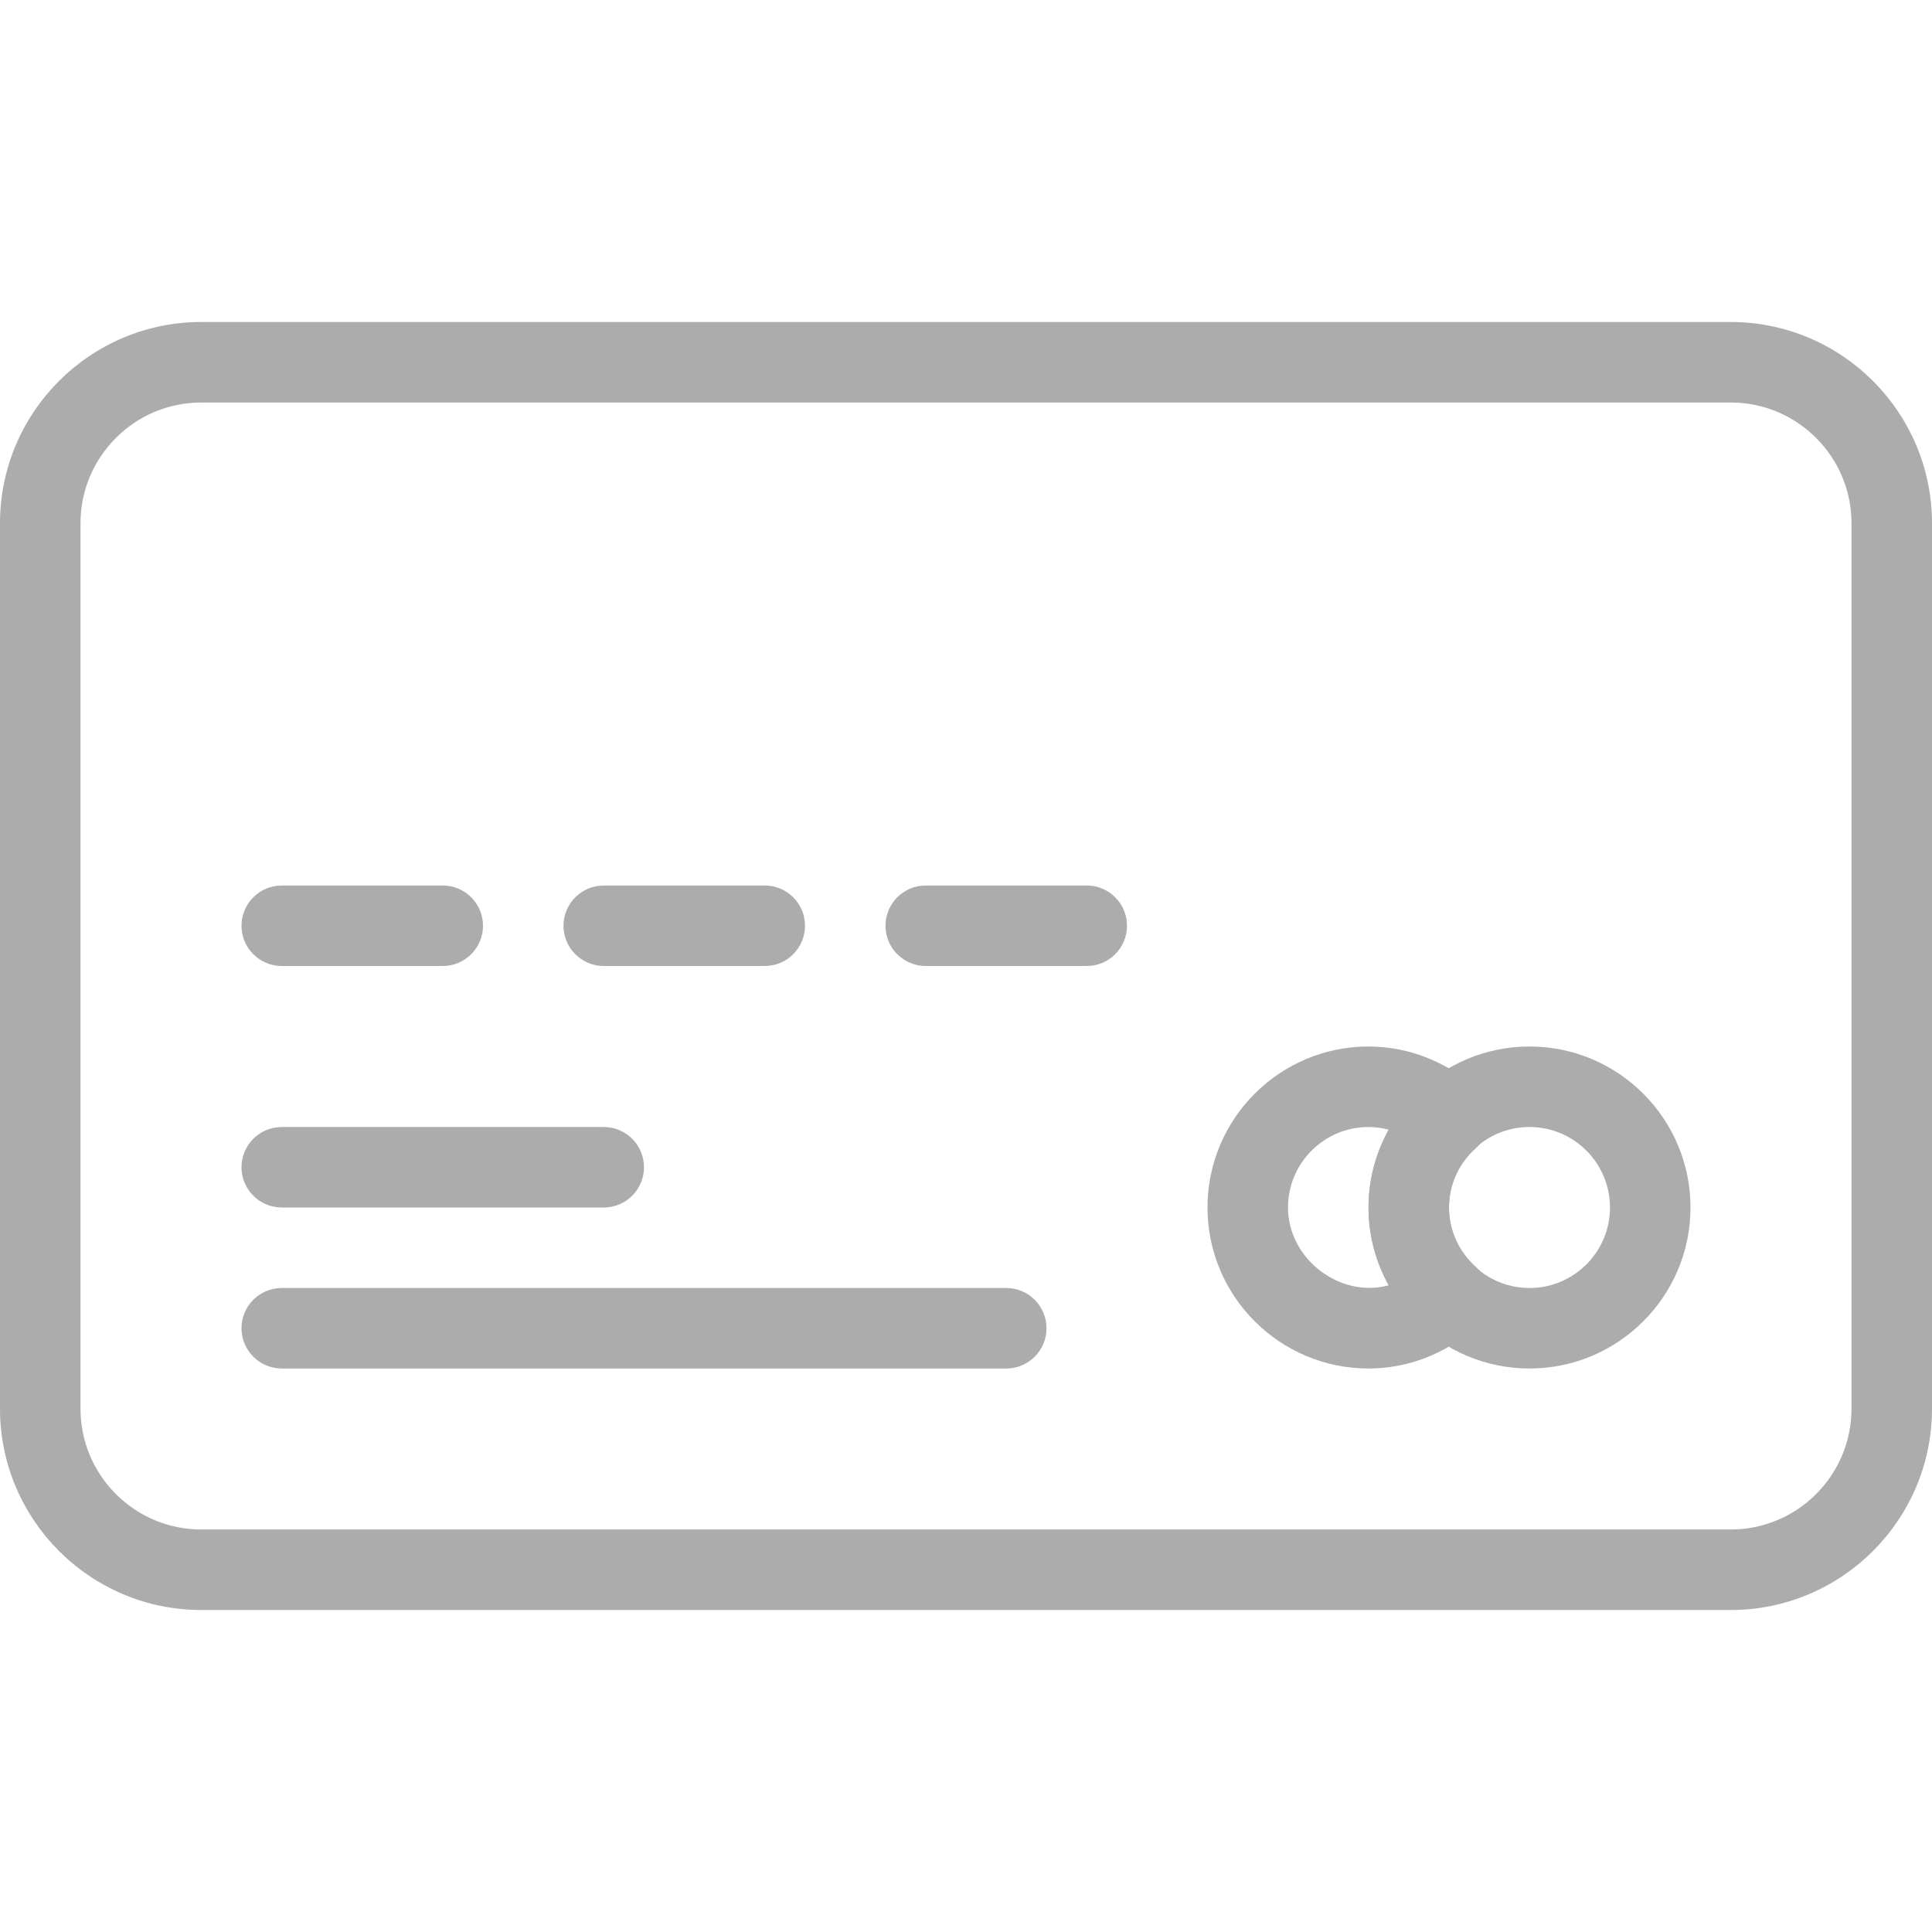
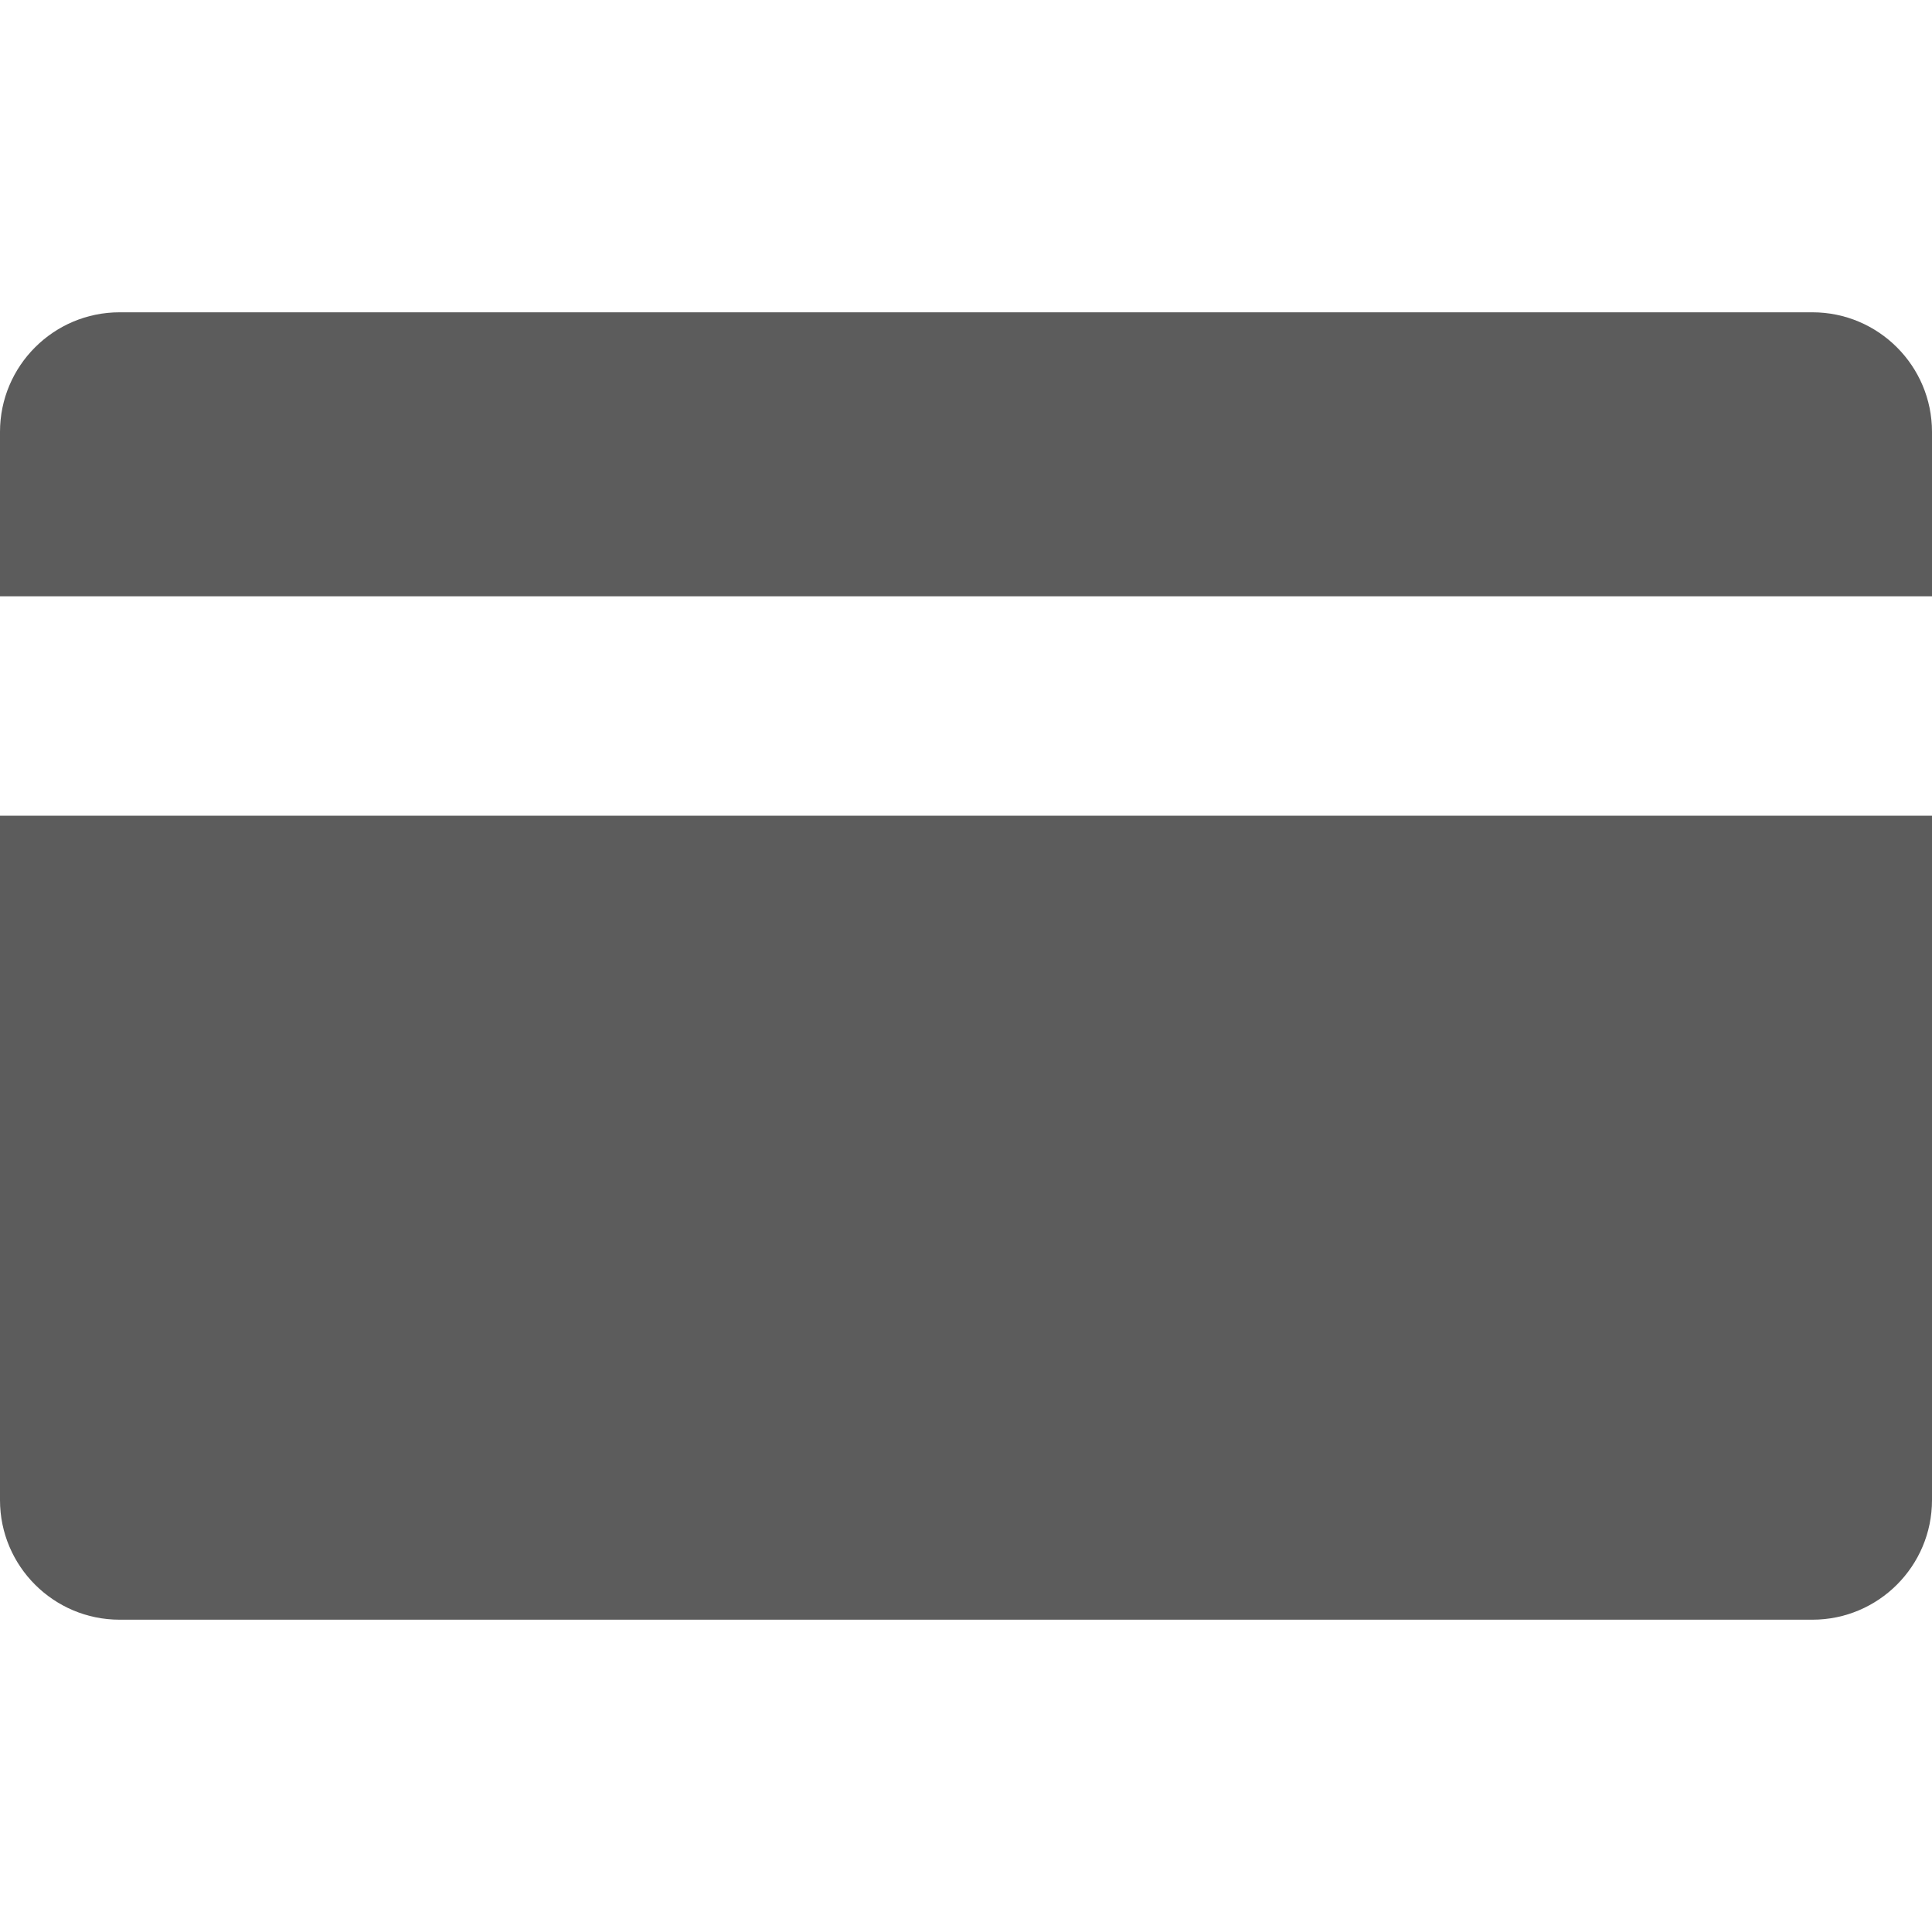
- <svg xmlns="http://www.w3.org/2000/svg" version="1.1" id="Layer_1" x="0px" y="0px" viewBox="0 0 512 512" style="enable-background:new 0 0 512 512;" xml:space="preserve" width="512px" height="512px" class="">
+ <svg xmlns="http://www.w3.org/2000/svg" version="1.1" id="Capa_1" x="0px" y="0px" width="512px" height="512px" viewBox="0 0 969.4 969.4" style="enable-background:new 0 0 969.4 969.4;" xml:space="preserve">
  <g>
    <g>
-       <g>
-         <path d="M458.667,85.333H53.333C23.915,85.333,0,109.269,0,138.667v234.667c0,29.397,23.915,53.333,53.333,53.333h405.333    c29.419,0,53.333-23.936,53.333-53.333V138.667C512,109.269,488.085,85.333,458.667,85.333z M490.667,373.333    c0,17.643-14.357,32-32,32H53.333c-17.643,0-32-14.357-32-32V138.667c0-17.643,14.357-32,32-32h405.333c17.643,0,32,14.357,32,32    V373.333z" data-original="#000000" class="active-path" data-old_color="#acacac" fill="#acacac" />
-       </g>
-     </g>
-     <g>
-       <g>
-         <path d="M160,298.667H74.667c-5.888,0-10.667,4.779-10.667,10.667S68.779,320,74.667,320H160c5.888,0,10.667-4.779,10.667-10.667    S165.888,298.667,160,298.667z" data-original="#000000" class="active-path" data-old_color="#acacac" fill="#acacac" />
-       </g>
-     </g>
-     <g>
-       <g>
-         <path d="M266.667,341.333h-192C68.779,341.333,64,346.112,64,352c0,5.888,4.779,10.667,10.667,10.667h192    c5.888,0,10.667-4.779,10.667-10.667C277.333,346.112,272.555,341.333,266.667,341.333z" data-original="#000000" class="active-path" data-old_color="#acacac" fill="#acacac" />
-       </g>
-     </g>
-     <g>
-       <g>
-         <path d="M384,320c0-6.016,2.539-11.627,7.147-15.744c2.219-2.027,3.52-4.907,3.52-7.936c0-3.029-1.301-5.909-3.52-7.936    c-7.915-7.125-18.027-11.051-28.48-11.051C339.136,277.333,320,296.469,320,320s19.136,42.667,42.667,42.667    c10.453,0,20.565-3.925,28.48-11.029c2.219-2.027,3.52-4.907,3.52-7.936s-1.301-5.909-3.52-7.936    C386.539,331.627,384,326.016,384,320z M368.064,340.608c-12.992,3.541-26.731-7.019-26.731-20.608    c0-11.755,9.557-21.333,21.333-21.333c1.835,0,3.648,0.256,5.397,0.725c-3.499,6.272-5.397,13.355-5.397,20.608    S364.565,334.336,368.064,340.608z" data-original="#000000" class="active-path" data-old_color="#acacac" fill="#acacac" />
-       </g>
-     </g>
-     <g>
-       <g>
-         <path d="M117.333,234.667H74.667c-5.888,0-10.667,4.779-10.667,10.667S68.779,256,74.667,256h42.667    c5.888,0,10.667-4.779,10.667-10.667S123.221,234.667,117.333,234.667z" data-original="#000000" class="active-path" data-old_color="#acacac" fill="#acacac" />
-       </g>
-     </g>
-     <g>
-       <g>
-         <path d="M202.667,234.667H160c-5.888,0-10.667,4.779-10.667,10.667S154.112,256,160,256h42.667    c5.888,0,10.667-4.779,10.667-10.667S208.555,234.667,202.667,234.667z" data-original="#000000" class="active-path" data-old_color="#acacac" fill="#acacac" />
-       </g>
-     </g>
-     <g>
-       <g>
-         <path d="M288,234.667h-42.667c-5.888,0-10.667,4.779-10.667,10.667S239.445,256,245.333,256H288    c5.888,0,10.667-4.779,10.667-10.667S293.888,234.667,288,234.667z" data-original="#000000" class="active-path" data-old_color="#acacac" fill="#acacac" />
-       </g>
-     </g>
-     <g>
-       <g>
-         <path d="M405.333,277.333c-23.531,0-42.667,19.136-42.667,42.667s19.136,42.667,42.667,42.667    C428.864,362.667,448,343.531,448,320C448,296.469,428.864,277.333,405.333,277.333z M405.333,341.333    C393.557,341.333,384,331.755,384,320s9.557-21.333,21.333-21.333s21.333,9.579,21.333,21.333S417.109,341.333,405.333,341.333z" data-original="#000000" class="active-path" data-old_color="#acacac" fill="#acacac" />
-       </g>
+       <path d="M969.4,216.7c0-33.1-26.9-60-60-60H60c-33.1,0-60,26.9-60,60v82.5h969.4V216.7z" data-original="#000000" class="active-path" data-old_color="#5c5c5c" fill="#5c5c5c" />
+       <path d="M969.4,409.3H0v343.4c0,33.1,26.9,60,60,60h849.4c33.1,0,60-26.9,60-60V409.3z" data-original="#000000" class="active-path" data-old_color="#5c5c5c" fill="#5c5c5c" />
    </g>
  </g>
</svg>
